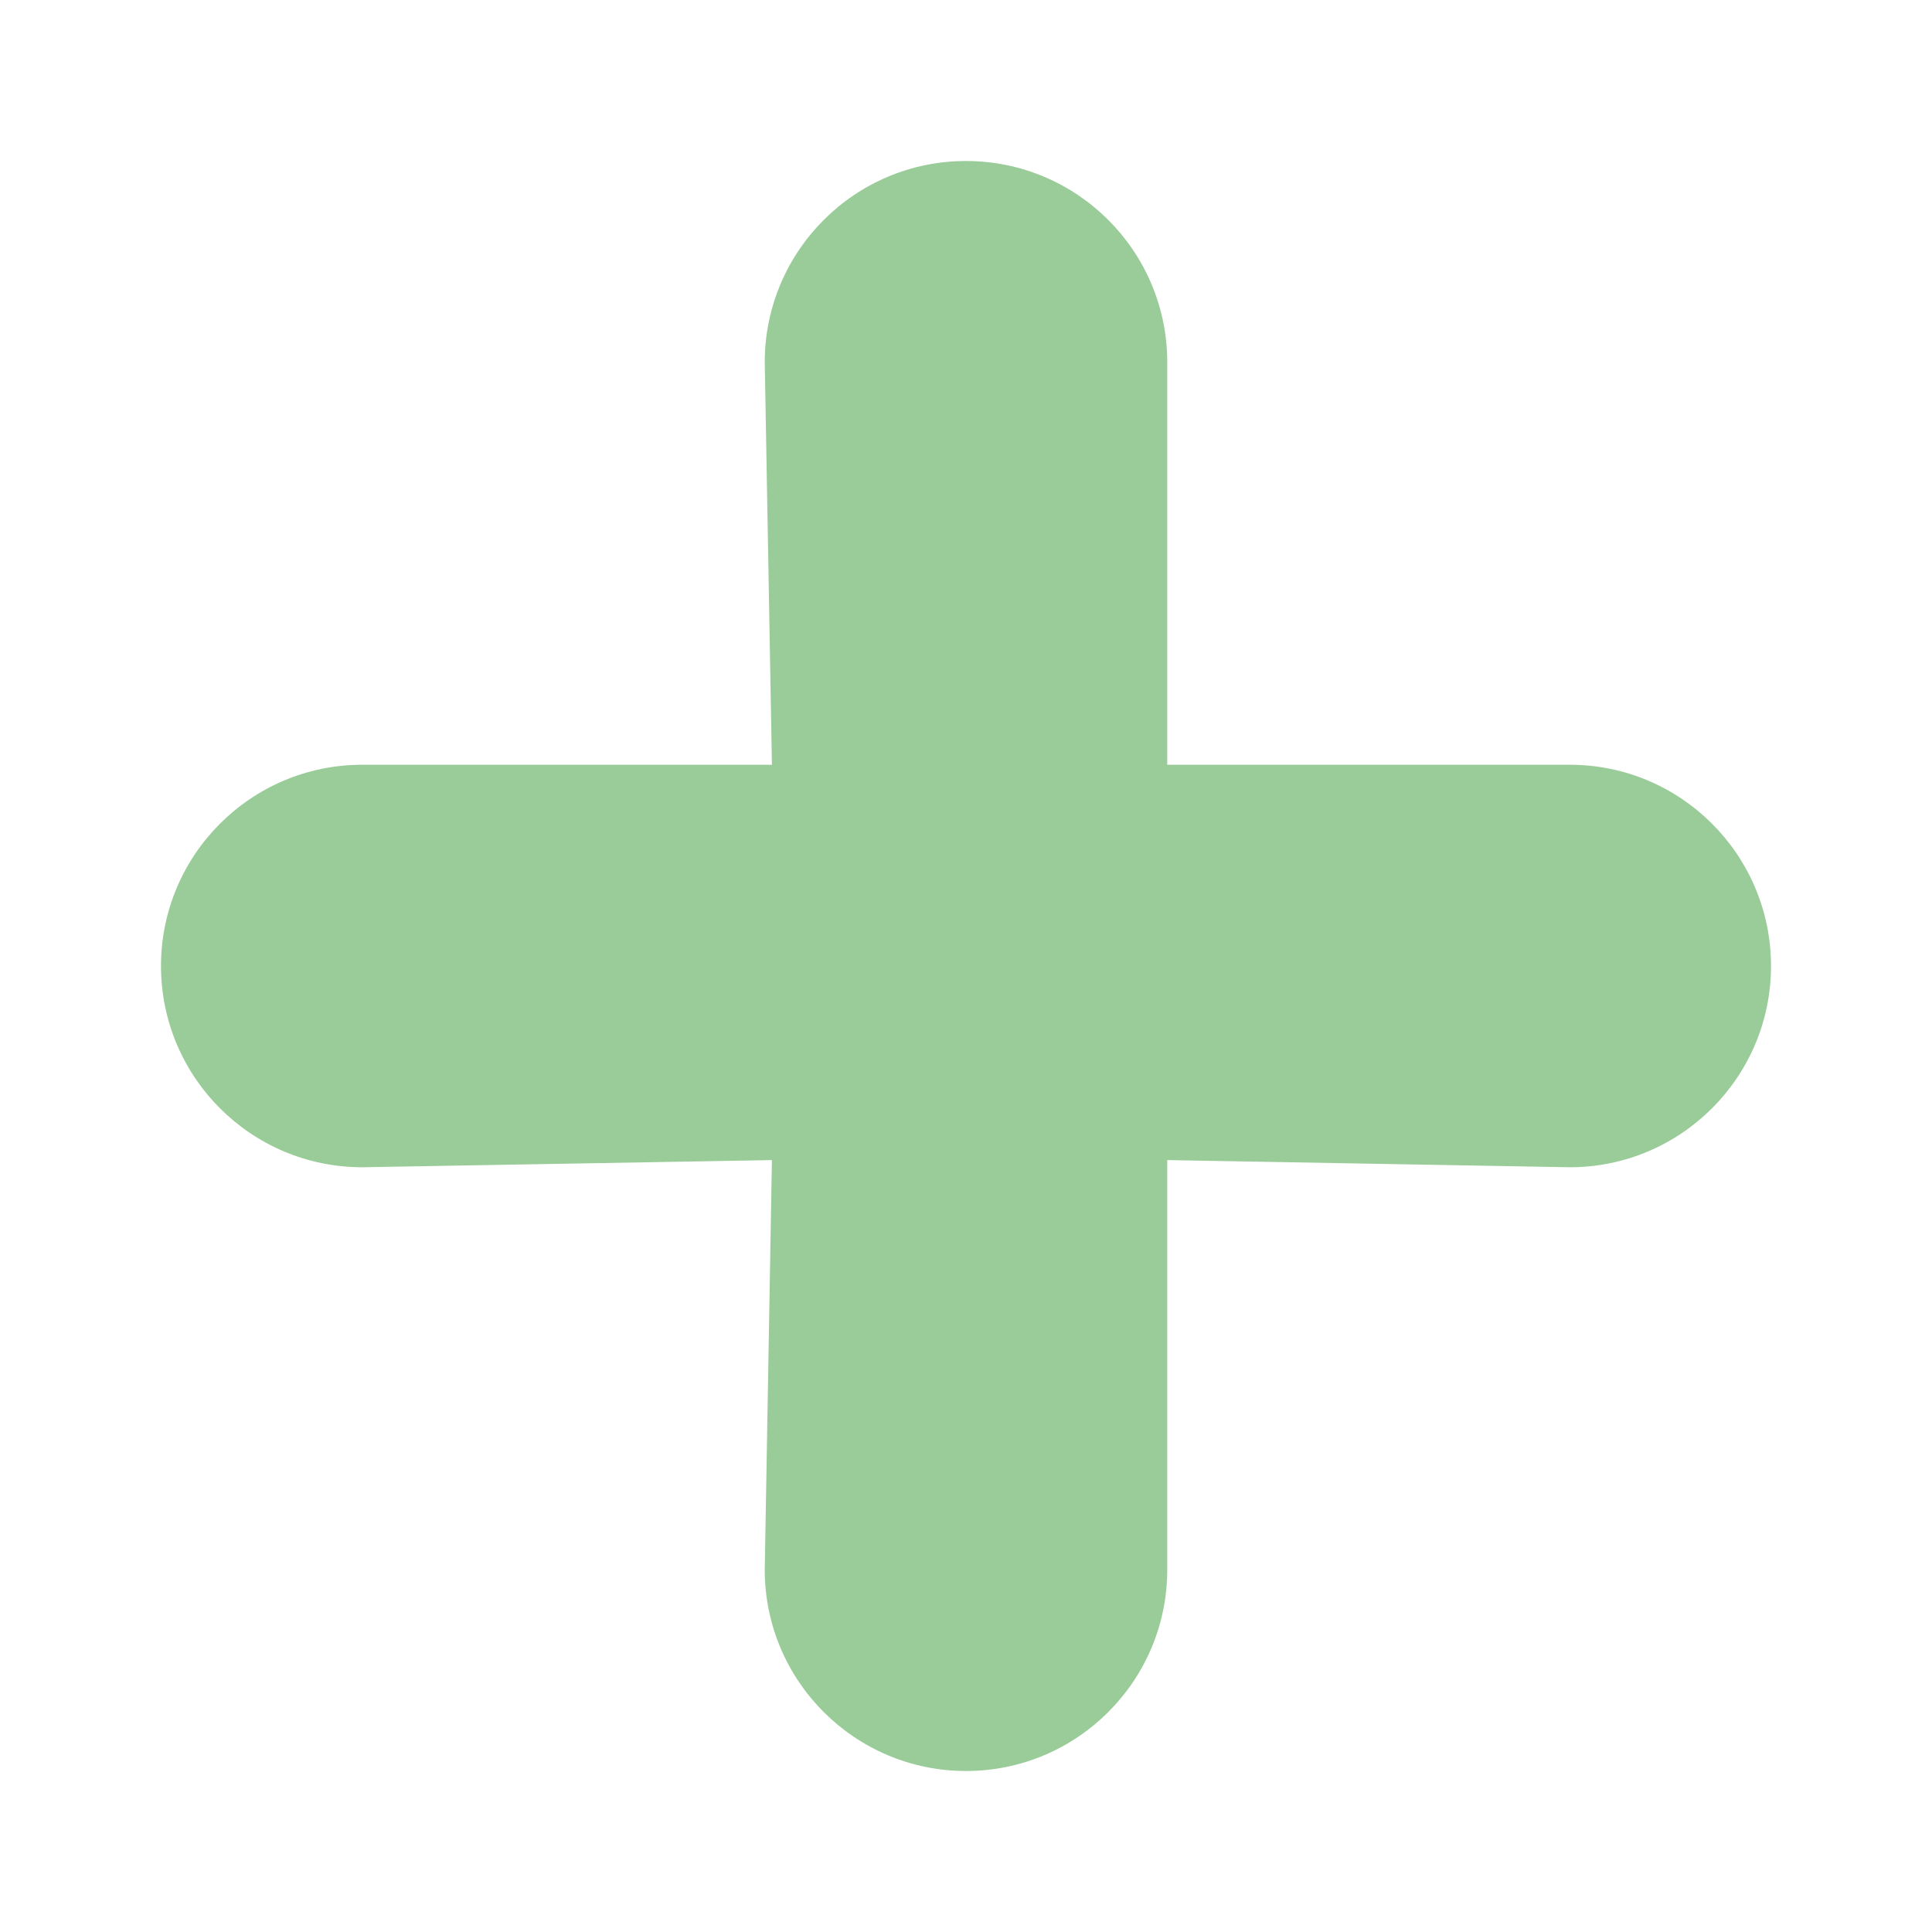
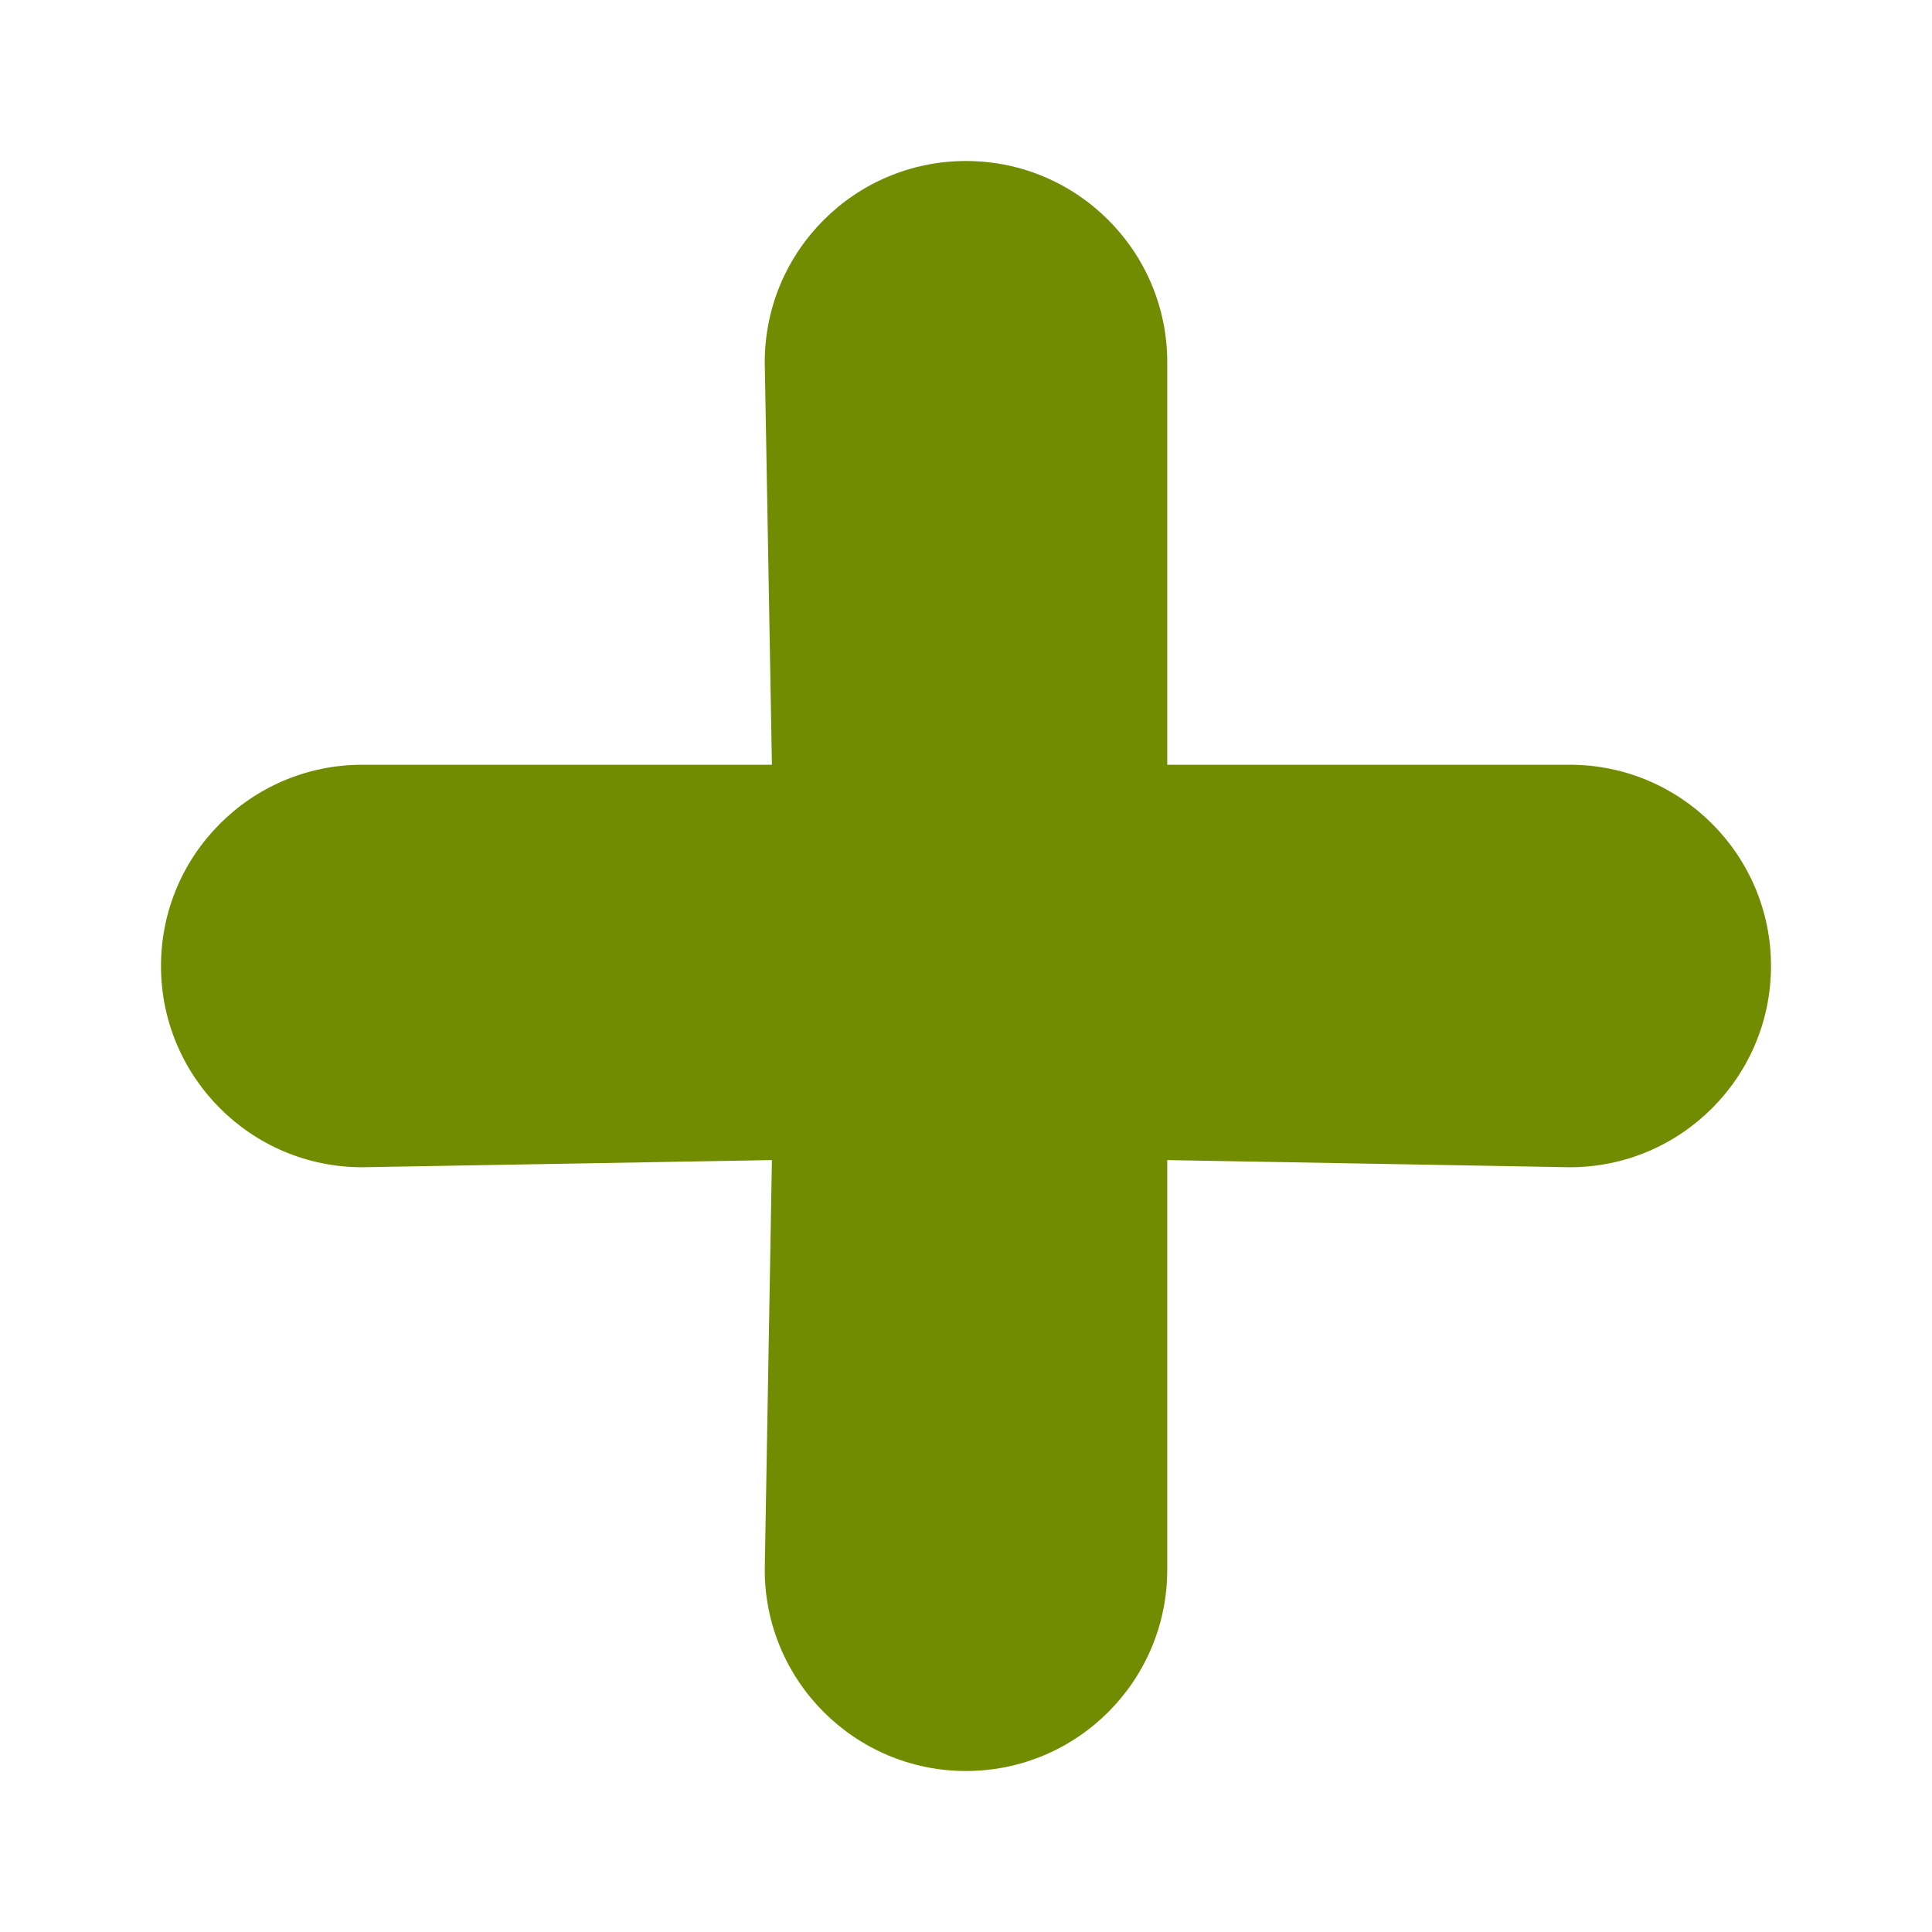
- <svg xmlns="http://www.w3.org/2000/svg" id="svg5808" viewBox="0 0 24 24" height="24" width="24" version="1.2">
+ <svg xmlns="http://www.w3.org/2000/svg" version="1.2" width="24" height="24" viewBox="0 0 24 24" id="svg5808">
  <defs id="defs5812" />
-   <path style="stroke-width:1.25;fill:#99cc99;fill-opacity:1" id="path5806" d="m 19.5,9.5 h -5 v -5 C 14.5,3.12 13.38,2 12,2 10.62,2 9.5,3.12 9.5,4.5 l 0.089,5 H 4.5 C 3.12,9.5 2,10.62 2,12 c 0,1.38 1.12,2.5 2.5,2.5 L 9.589,14.411 9.5,19.5 c 0,1.38 1.12,2.5 2.5,2.5 1.38,0 2.5,-1.12 2.5,-2.5 V 14.411 L 19.5,14.5 C 20.88,14.5 22,13.38 22,12 22,10.62 20.88,9.5 19.5,9.5 Z" />
+   <path d="m 19.5,9.5 h -5 v -5 C 14.5,3.12 13.38,2 12,2 10.62,2 9.5,3.12 9.5,4.5 l 0.089,5 H 4.5 C 3.12,9.5 2,10.62 2,12 c 0,1.38 1.12,2.5 2.5,2.5 L 9.589,14.411 9.5,19.5 c 0,1.38 1.12,2.5 2.5,2.5 1.38,0 2.5,-1.12 2.5,-2.5 V 14.411 L 19.5,14.5 C 20.88,14.5 22,13.38 22,12 22,10.62 20.88,9.5 19.5,9.5 Z" id="path5806" style="stroke-width:1.25;fill:#718c00;fill-opacity:1" />
</svg>
